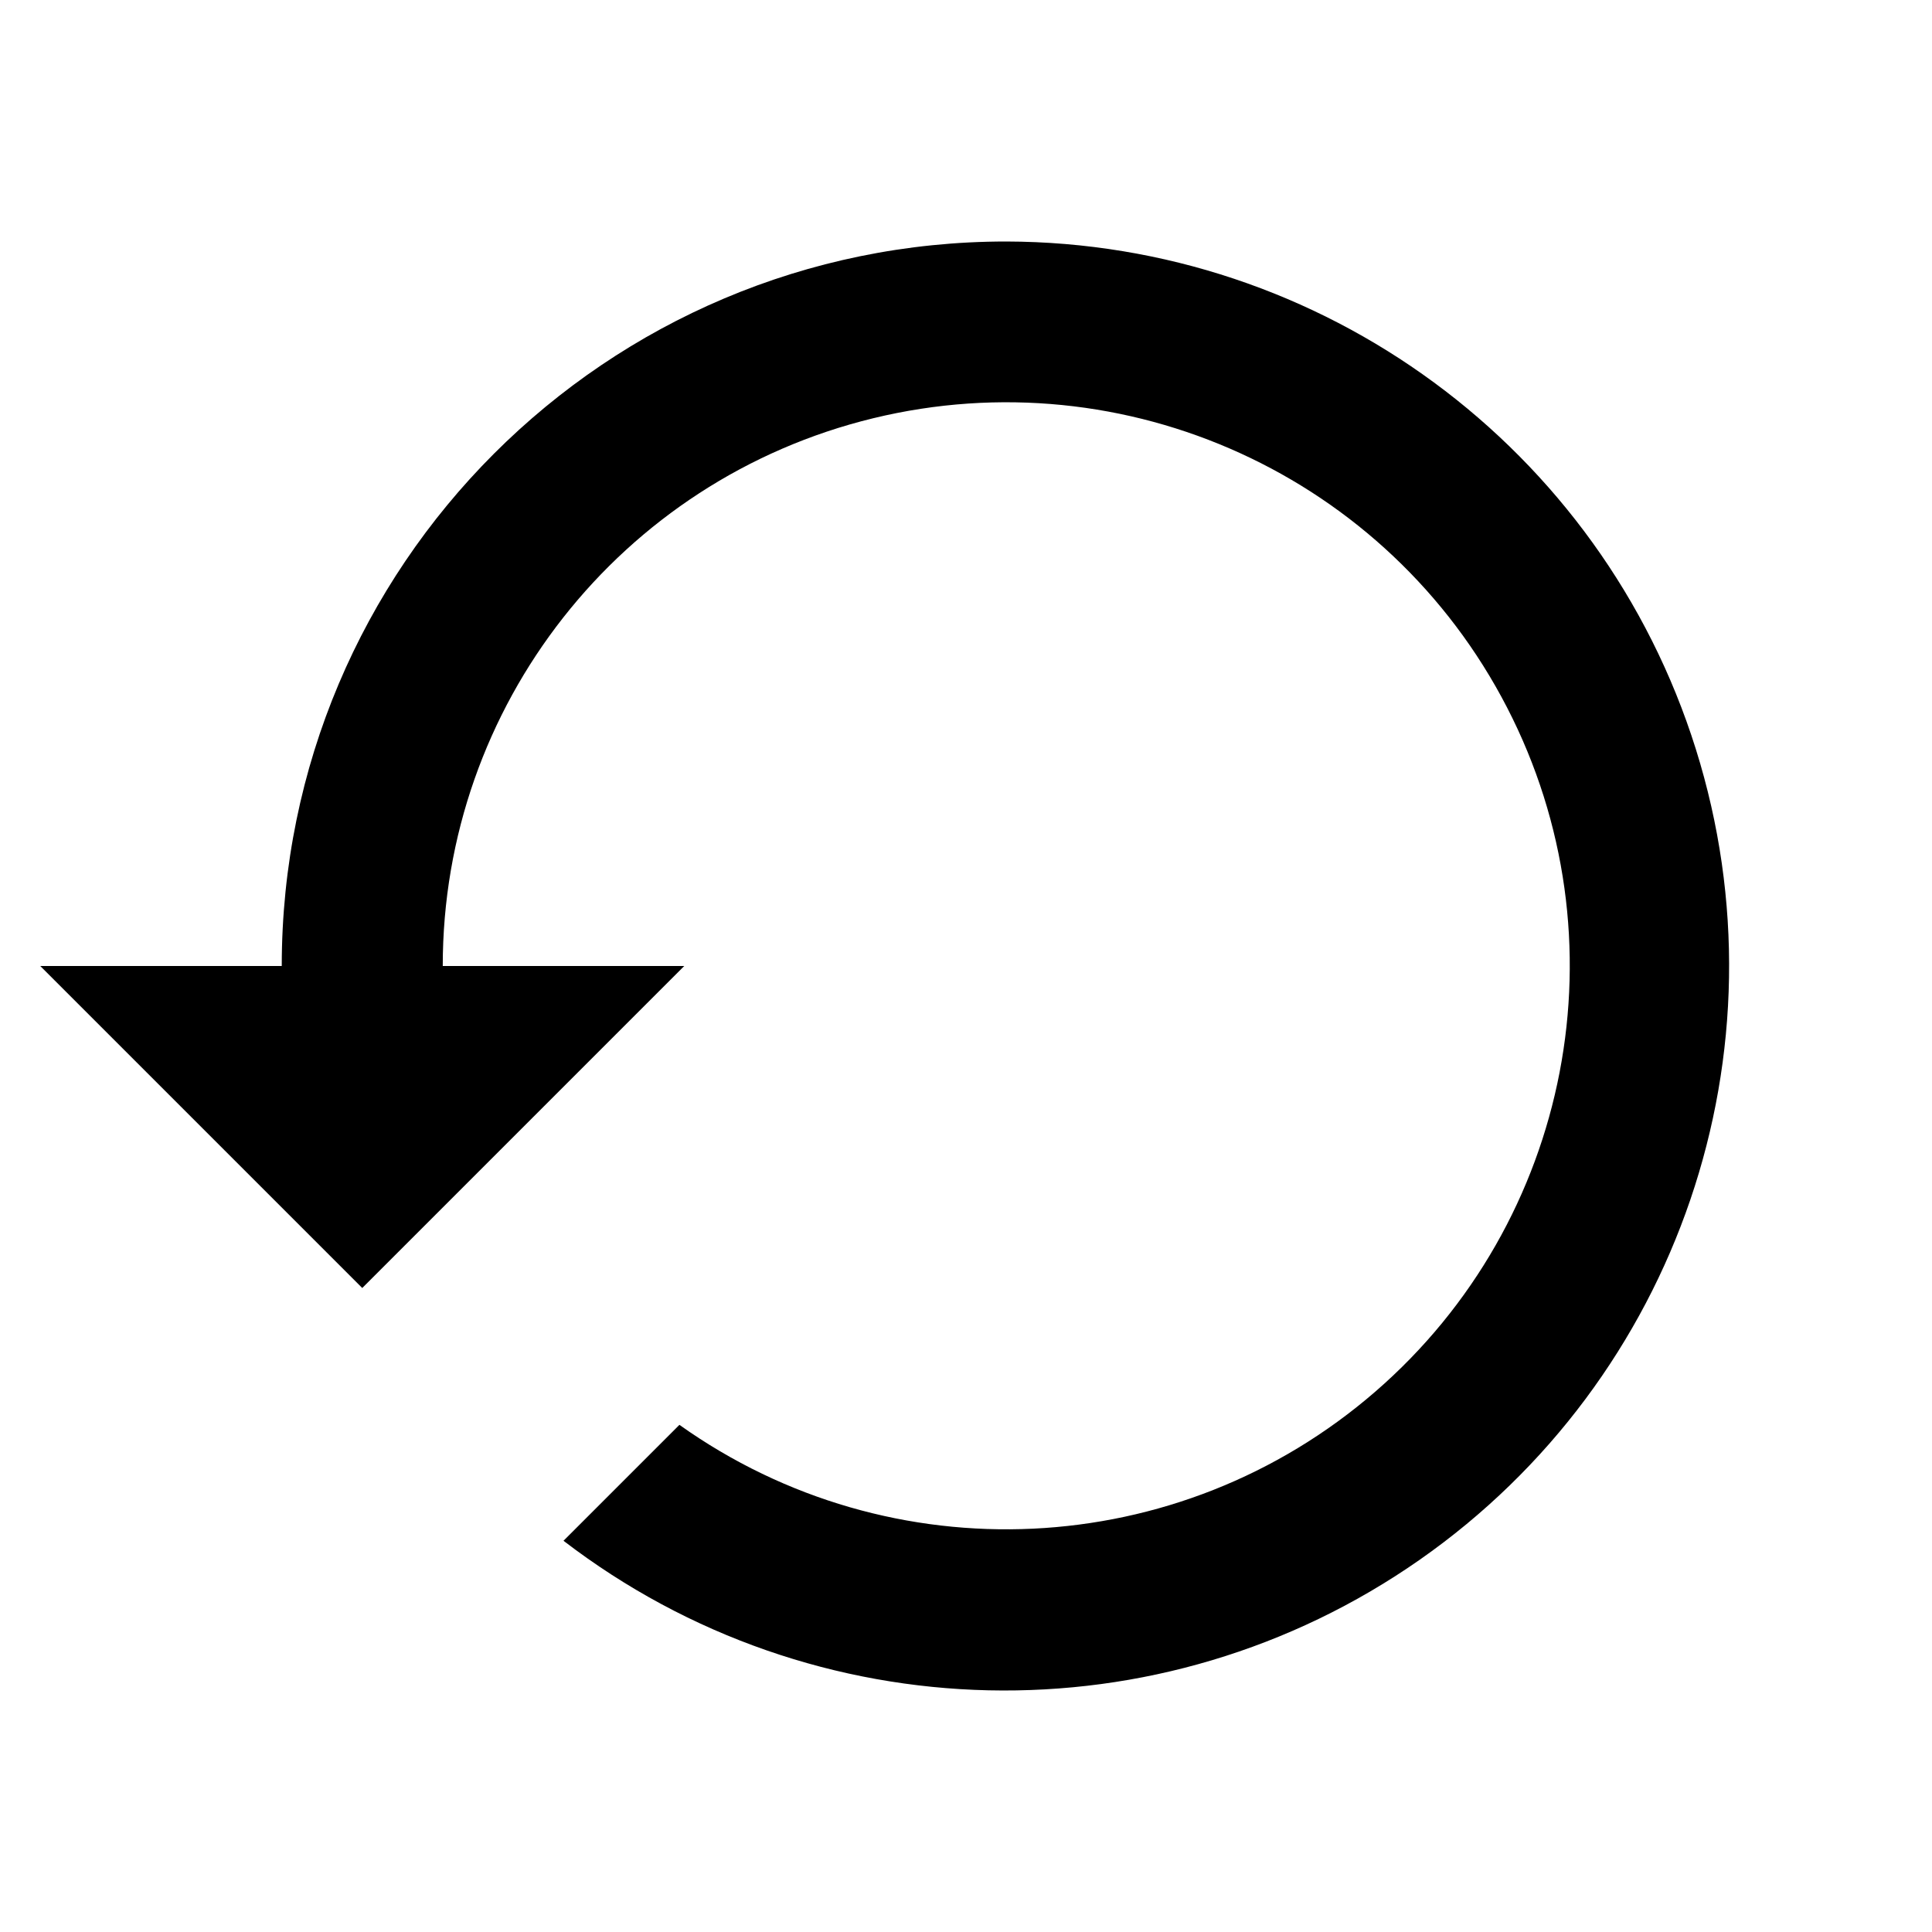
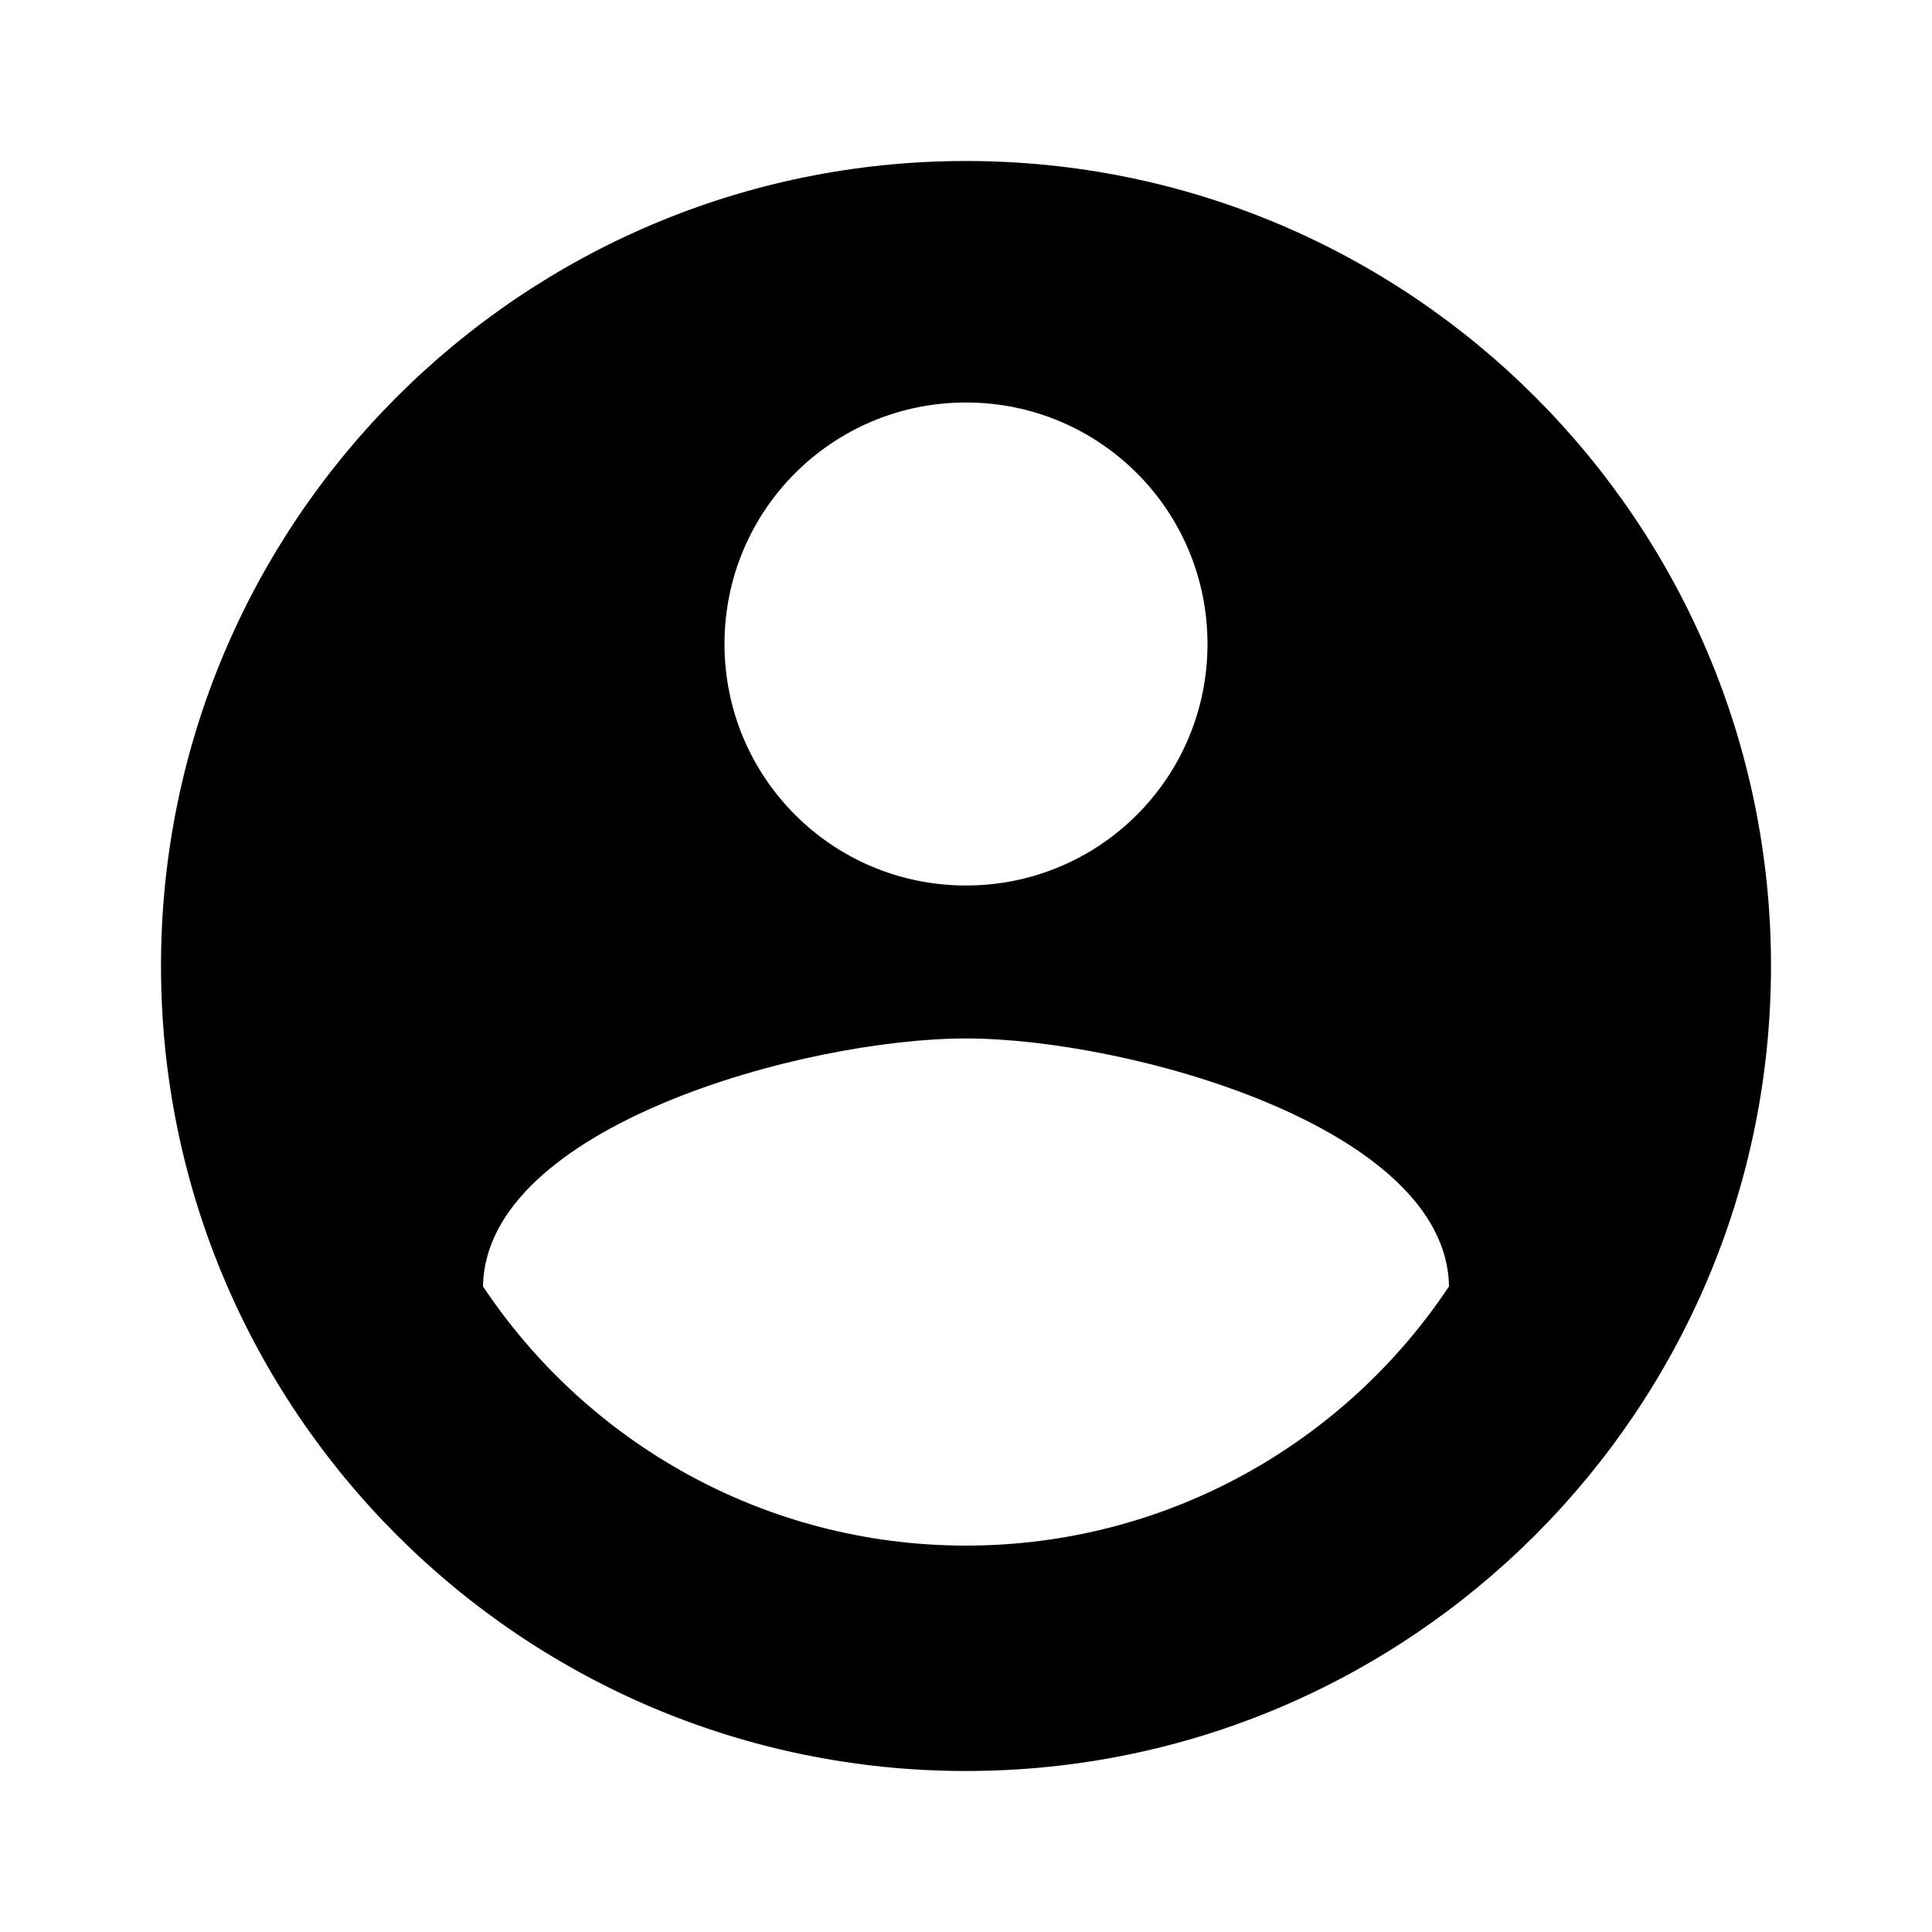
- <svg xmlns="http://www.w3.org/2000/svg" height="24" viewBox="0 0 24 24">
-   <path d="M0,0H24V24H0Z" fill="none" />
-   <path d="M12.5,3a9,9,0,0,0-9,9H.5l4,4,4-4h-3a7,7,0,1,1,2.94,5.7L7,19.14A9,9,0,1,0,12.5,3Z" />
+ <svg xmlns="http://www.w3.org/2000/svg" height="24" viewBox="0 0 24 24" width="24">
+   <path d="M0 0h24v24H0z" fill="none" />
+   <path d="M12 2C6.48 2 2 6.48 2 12s4.48 10 10 10 10-4.48 10-10S17.52 2 12 2zm0 3c1.66 0 3 1.34 3 3s-1.34 3-3 3-3-1.34-3-3 1.34-3 3-3zm0 14.2c-2.5 0-4.71-1.28-6-3.22.03-1.99 4-3.08 6-3.08 1.99 0 5.97 1.09 6 3.08-1.29 1.94-3.5 3.22-6 3.22z" />
</svg>
